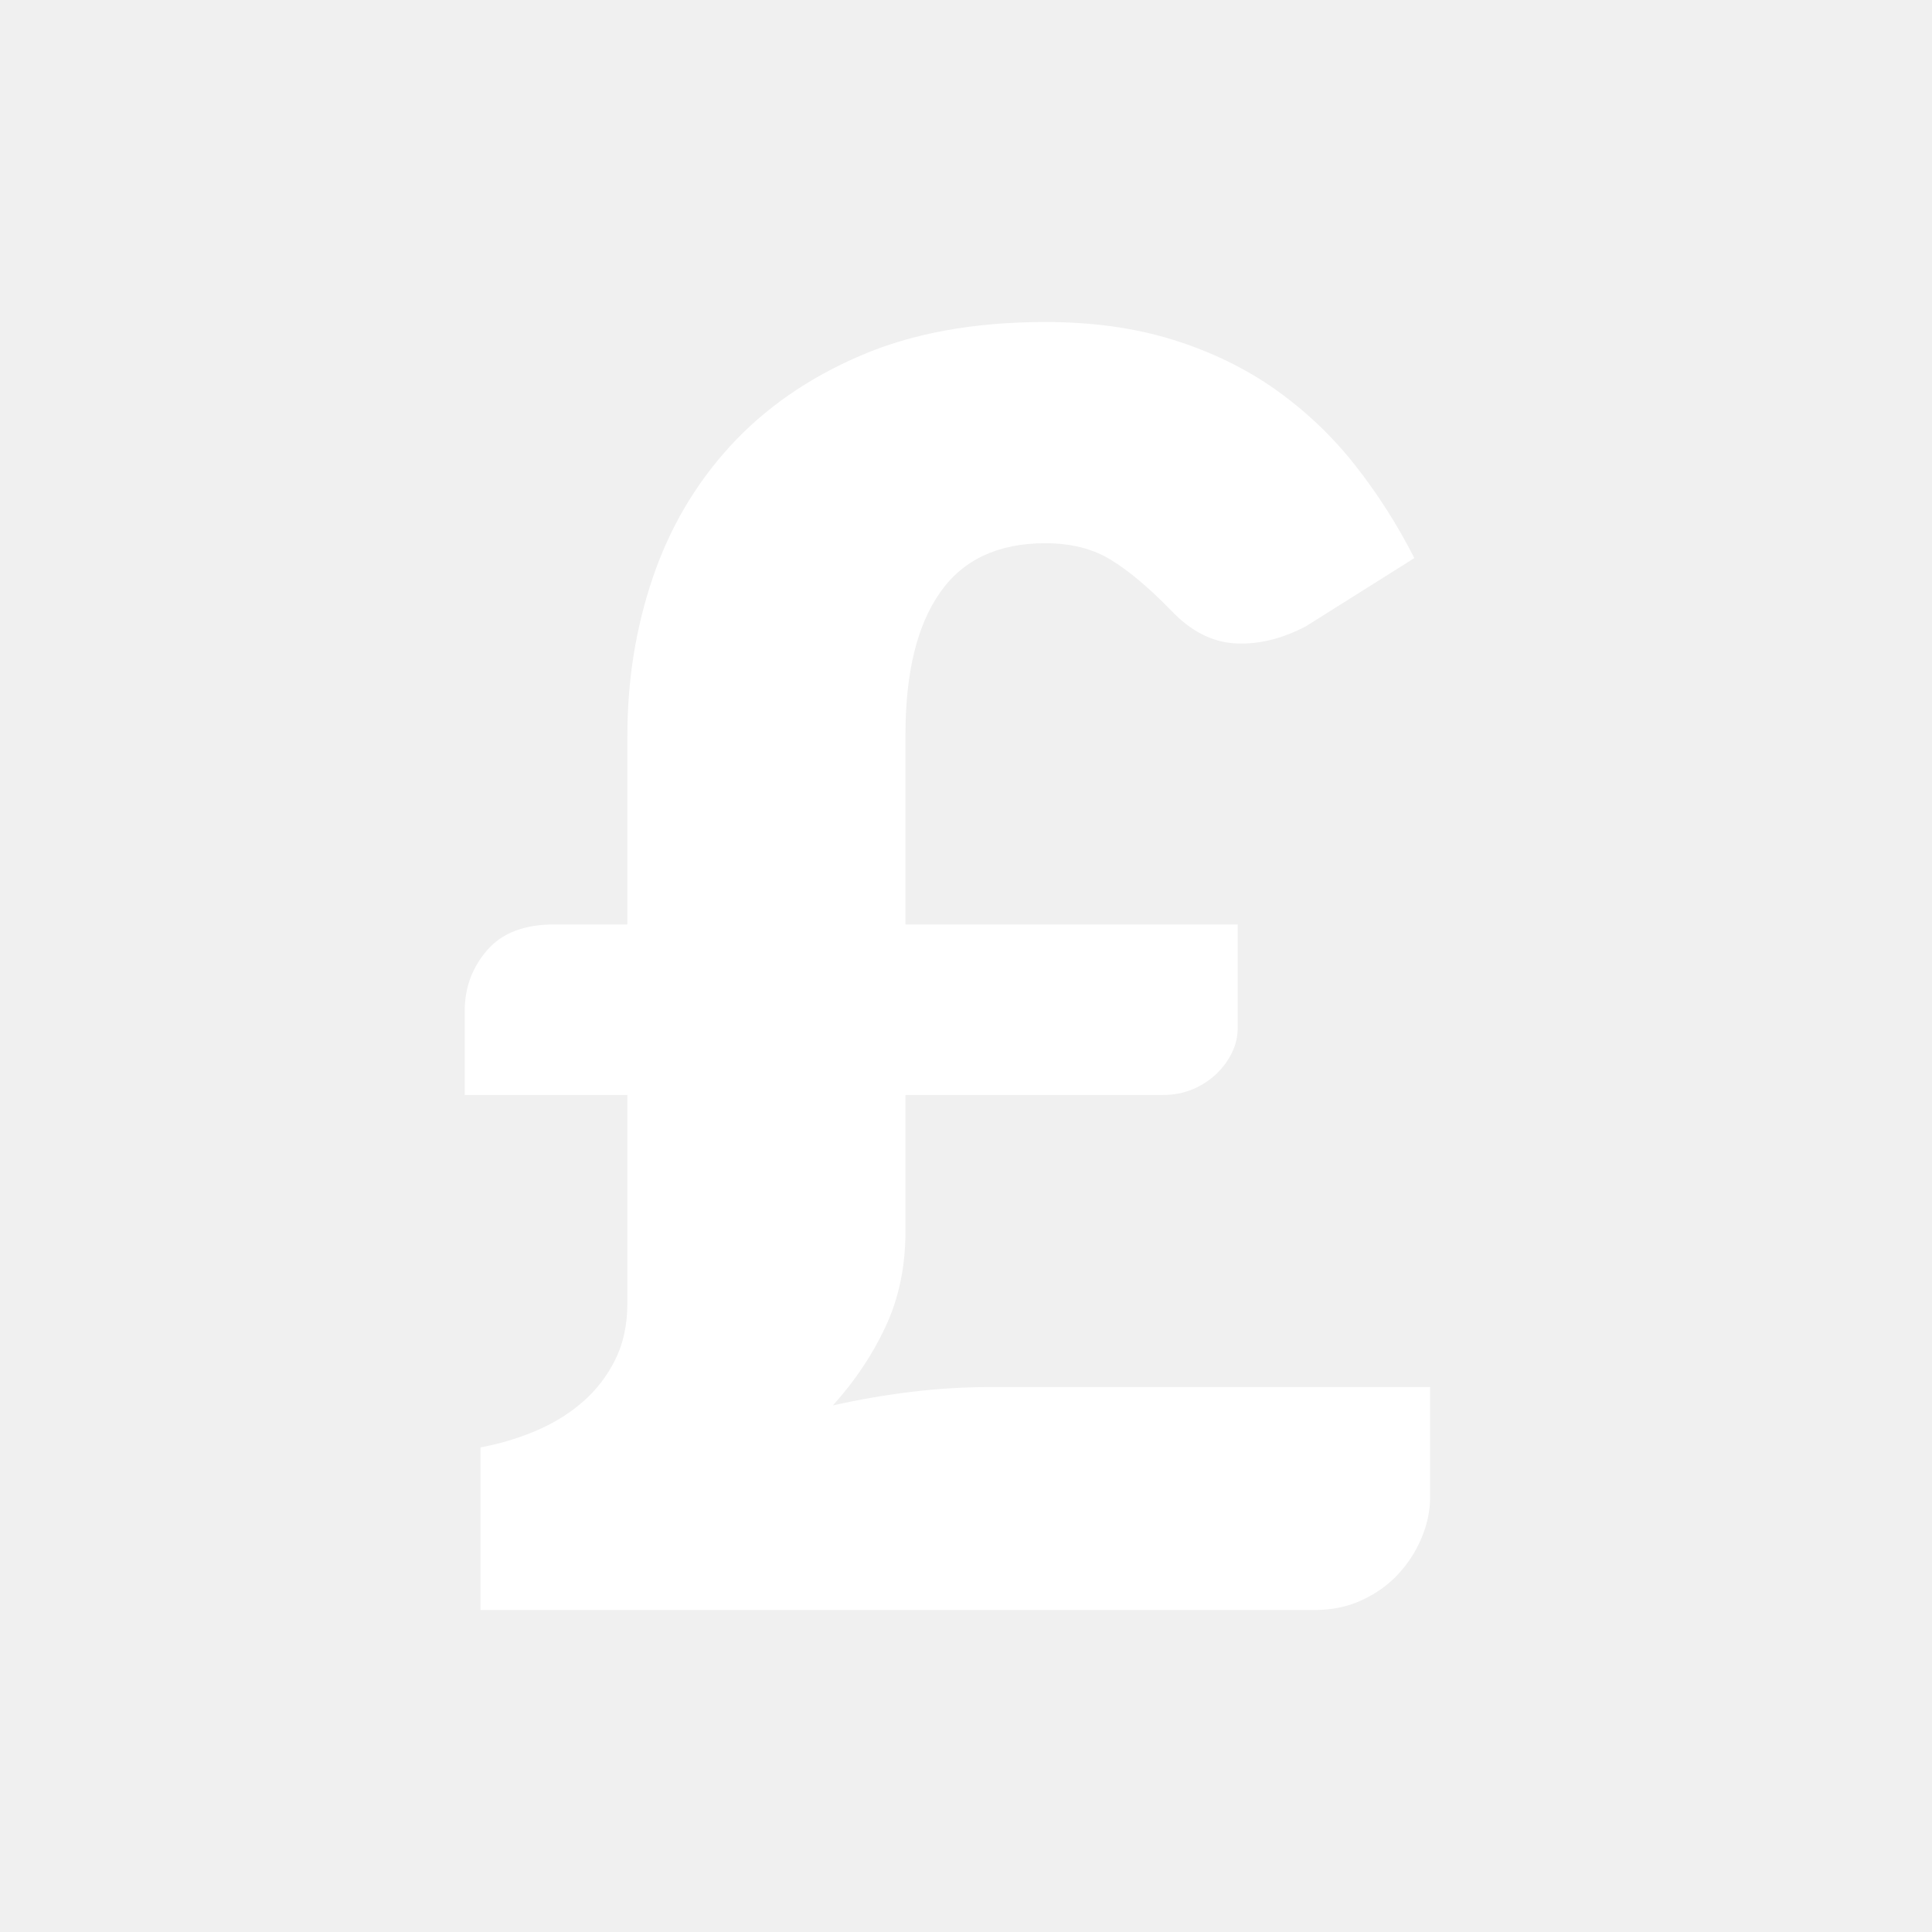
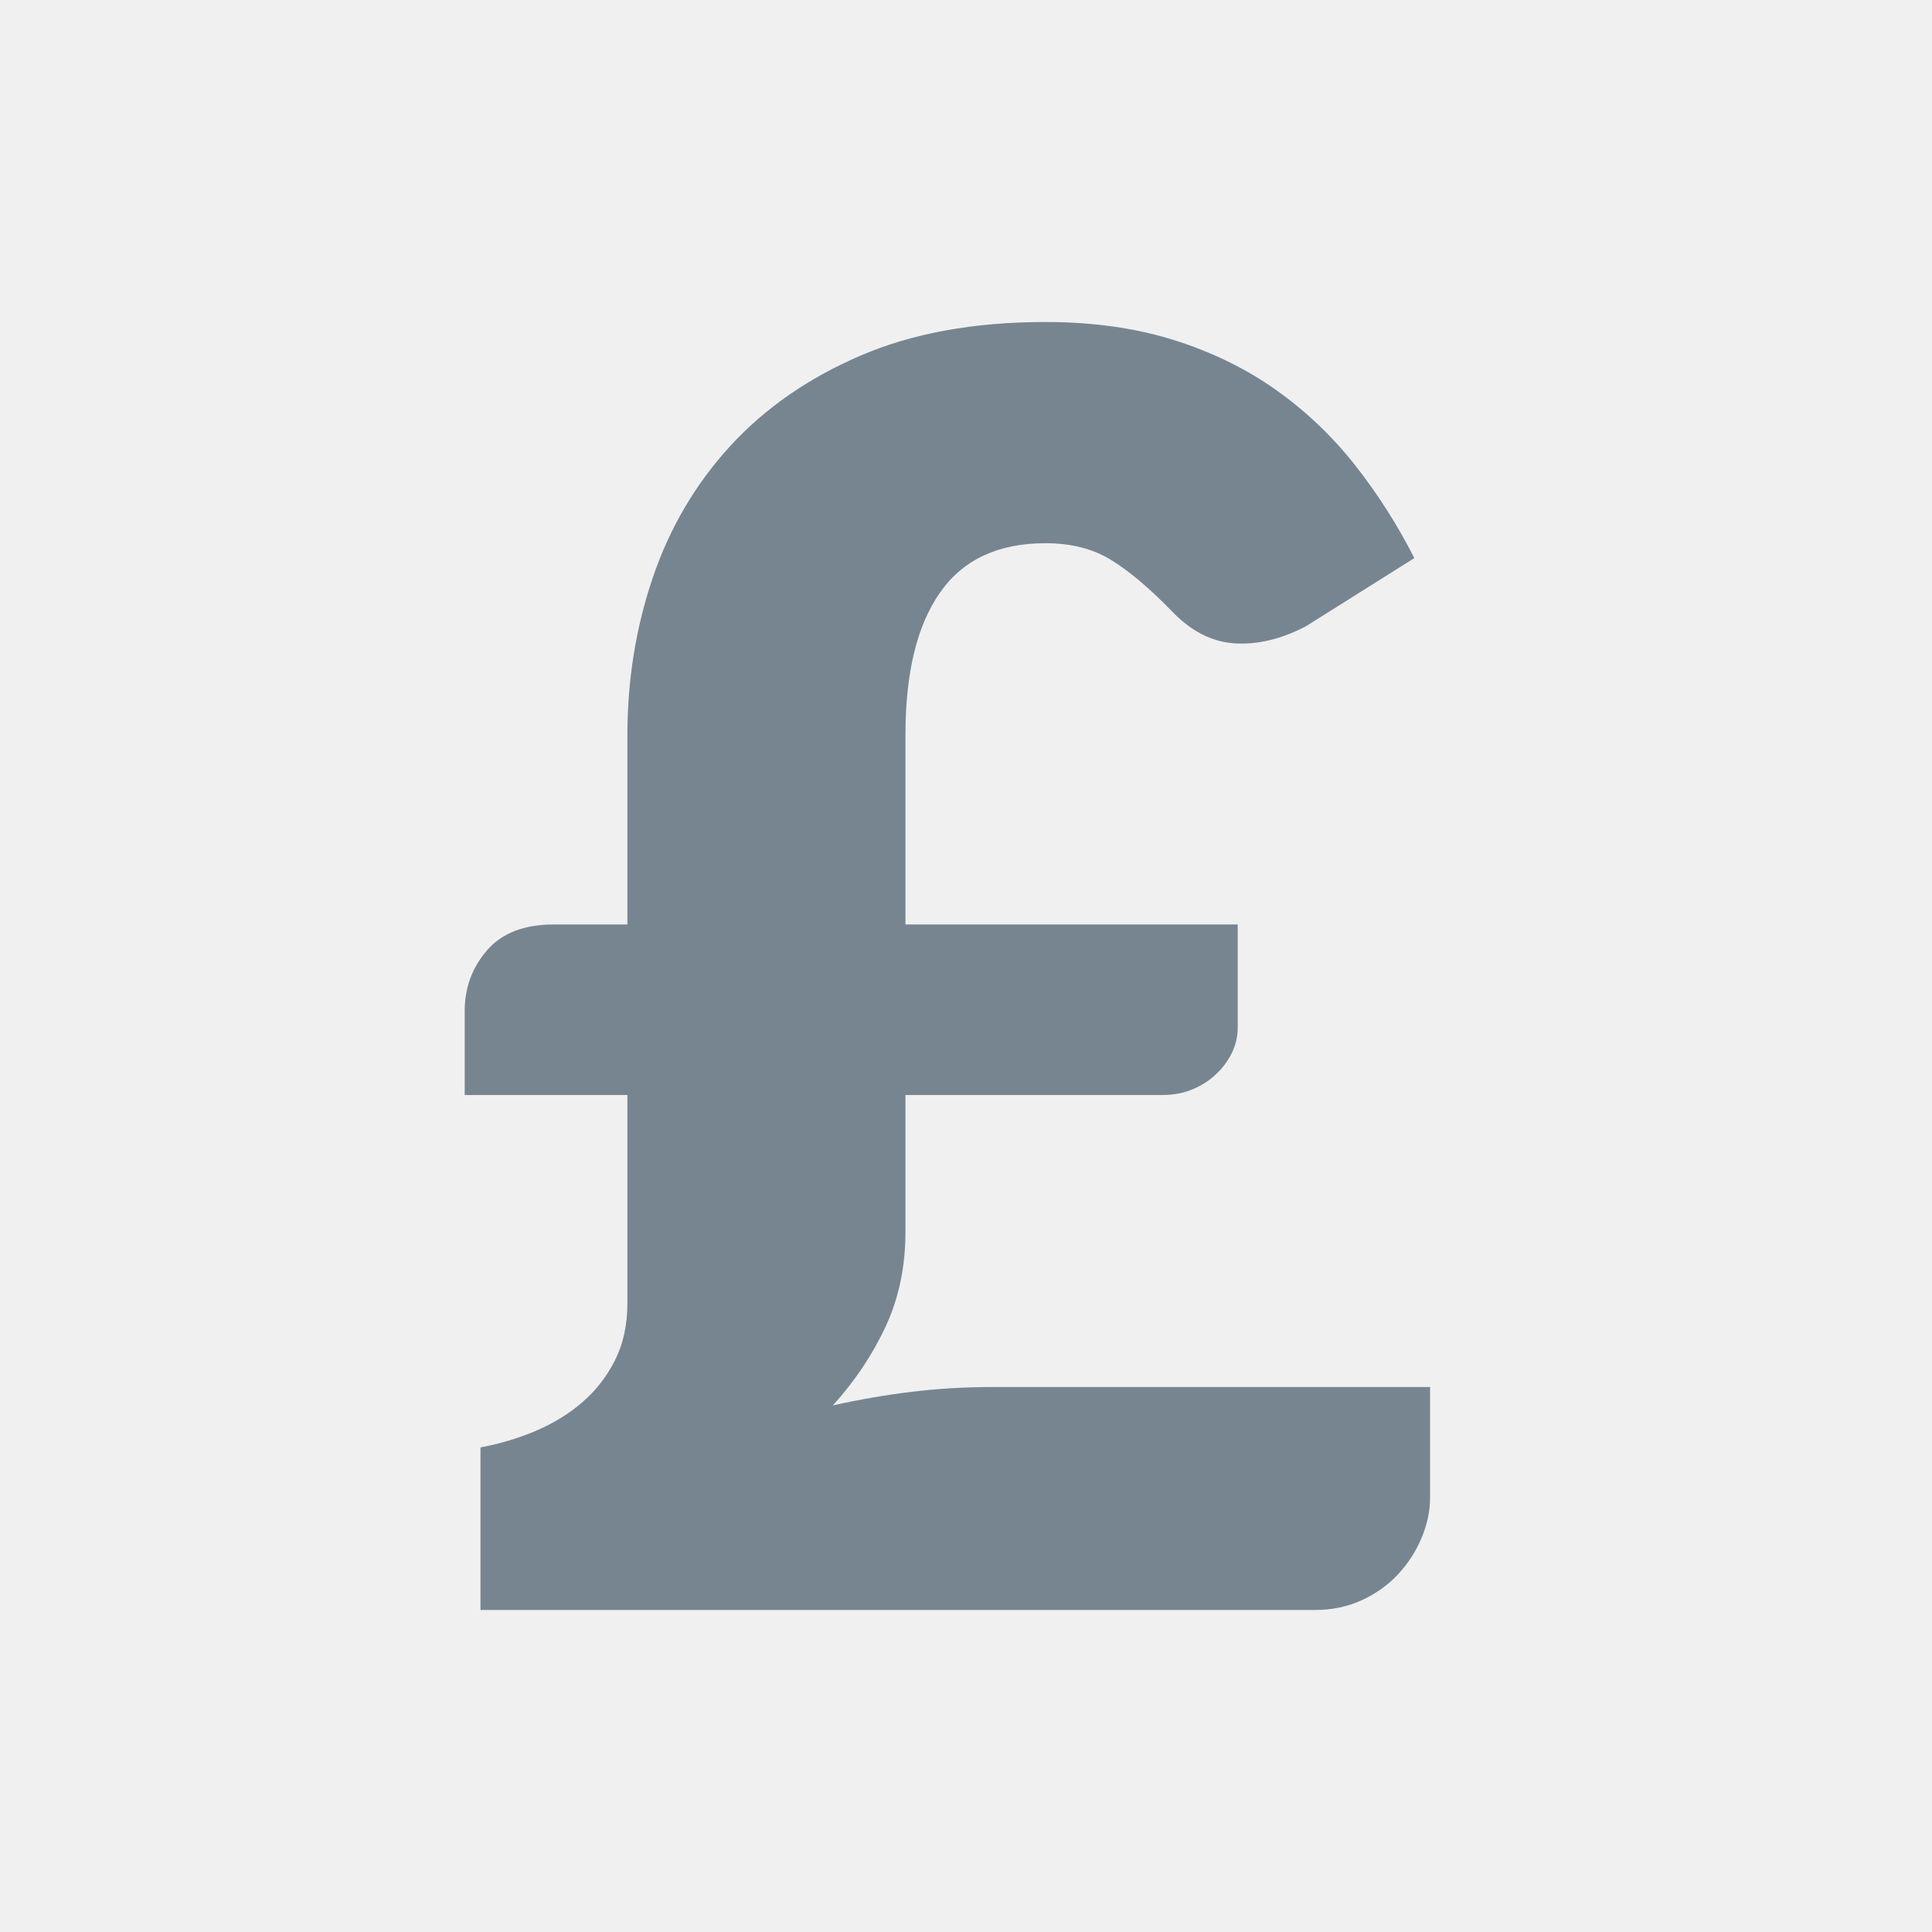
<svg xmlns="http://www.w3.org/2000/svg" width="30px" height="30px" viewBox="0 0 30 30" version="1.1">
  <defs />
  <g id="Page-1" stroke="none" stroke-width="1" fill="none" fill-rule="evenodd">
-     <g id="acc_quotes" fill="#FFFFFF">
+     <g id="acc_quotes" fill="#778591">
      <path d="M7.216,15.699 C7.216,15.337 7.332,15.023 7.563,14.756 C7.793,14.489 8.14,14.355 8.601,14.355 L9.742,14.355 L9.742,11.422 C9.742,10.562 9.873,9.745 10.136,8.971 C10.398,8.198 10.799,7.516 11.337,6.928 C11.876,6.34 12.55,5.871 13.36,5.523 C14.17,5.174 15.128,5 16.232,5 C16.965,5 17.628,5.093 18.221,5.278 C18.814,5.464 19.344,5.722 19.81,6.052 C20.276,6.383 20.686,6.772 21.039,7.22 C21.392,7.668 21.699,8.15 21.962,8.666 L20.278,9.725 C19.898,9.924 19.529,10.012 19.172,9.99 C18.814,9.967 18.486,9.797 18.187,9.481 C17.843,9.128 17.531,8.865 17.25,8.693 C16.97,8.521 16.63,8.435 16.232,8.435 C15.499,8.435 14.953,8.691 14.596,9.202 C14.238,9.714 14.06,10.449 14.06,11.409 L14.06,14.355 L19.219,14.355 L19.219,15.957 C19.219,16.093 19.19,16.222 19.131,16.344 C19.072,16.466 18.991,16.577 18.886,16.677 C18.782,16.776 18.66,16.856 18.52,16.914 C18.38,16.973 18.223,17.003 18.051,17.003 L14.06,17.003 L14.06,19.121 C14.06,19.664 13.958,20.155 13.754,20.594 C13.55,21.033 13.277,21.443 12.933,21.823 C13.34,21.732 13.747,21.662 14.155,21.612 C14.562,21.563 14.974,21.538 15.39,21.538 L22.206,21.538 L22.206,23.262 C22.206,23.461 22.163,23.665 22.077,23.873 C21.991,24.081 21.871,24.269 21.717,24.437 C21.564,24.604 21.376,24.74 21.154,24.844 C20.932,24.948 20.686,25 20.414,25 L7.461,25 L7.461,22.475 C7.76,22.42 8.047,22.334 8.323,22.217 C8.599,22.099 8.841,21.95 9.049,21.768 C9.258,21.587 9.425,21.37 9.552,21.117 C9.679,20.863 9.742,20.569 9.742,20.234 L9.742,17.003 L7.216,17.003 L7.216,15.699 Z" id="£" />
    </g>
  </g>
</svg>
